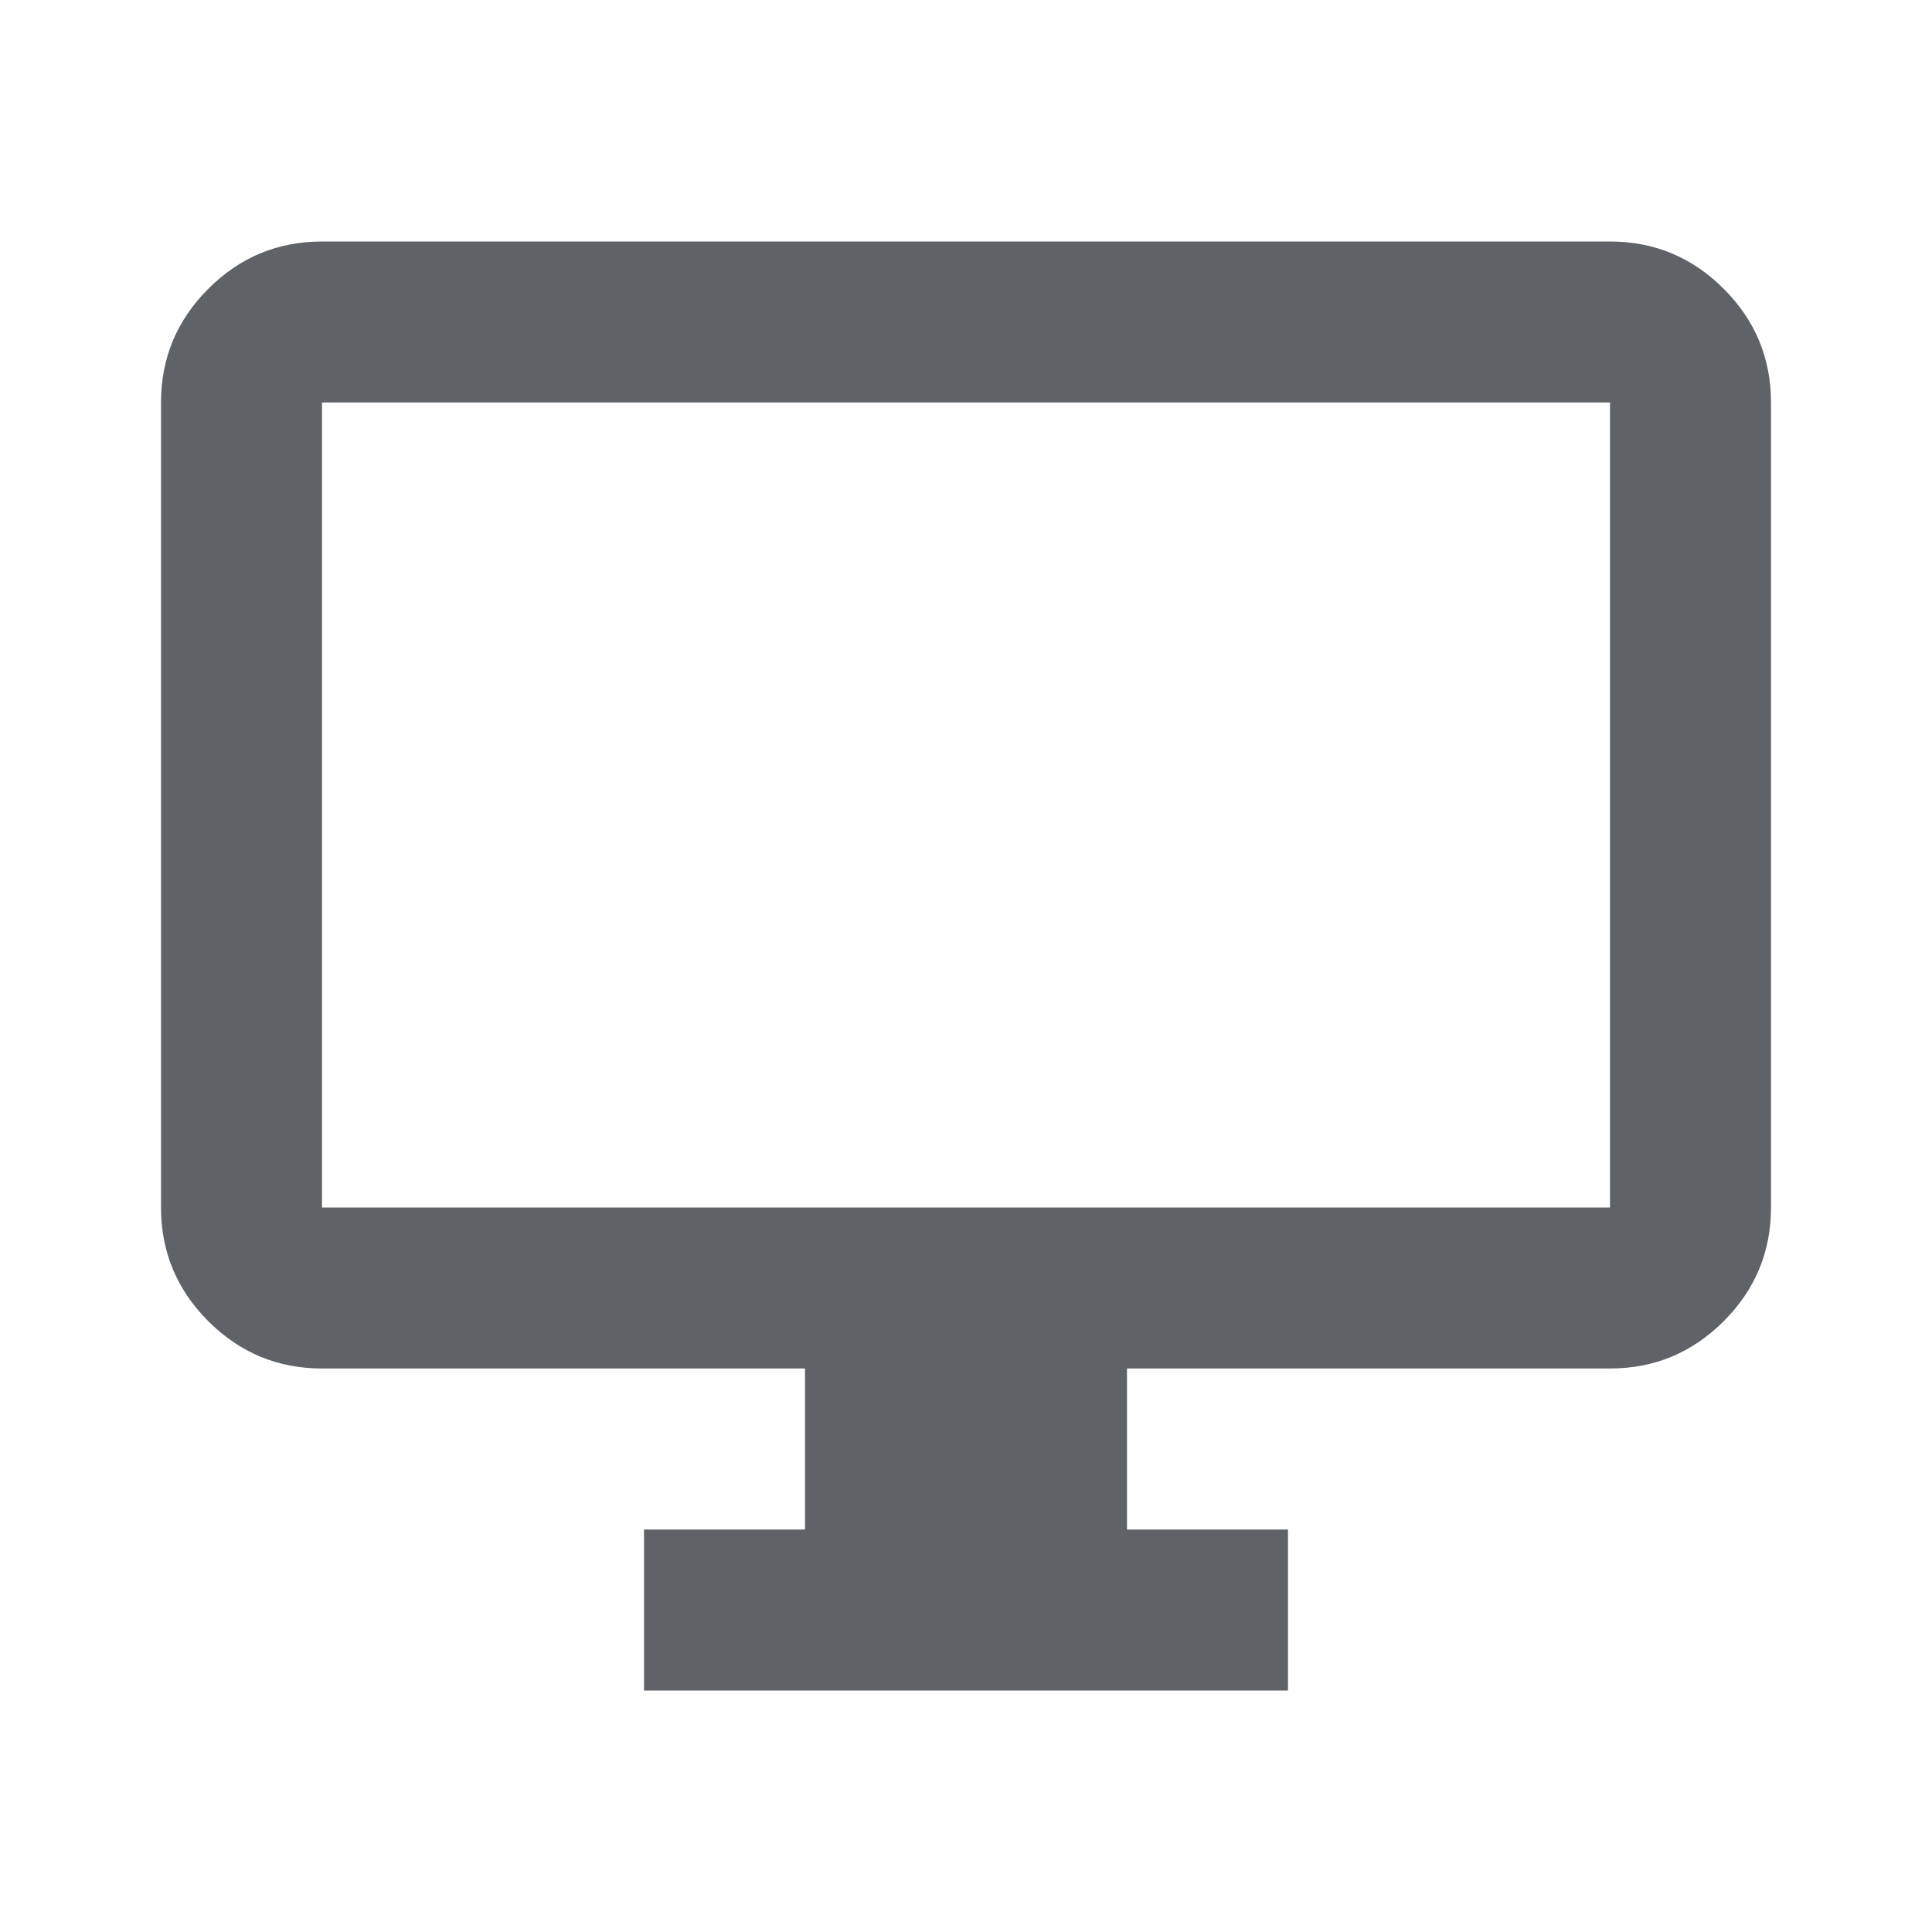
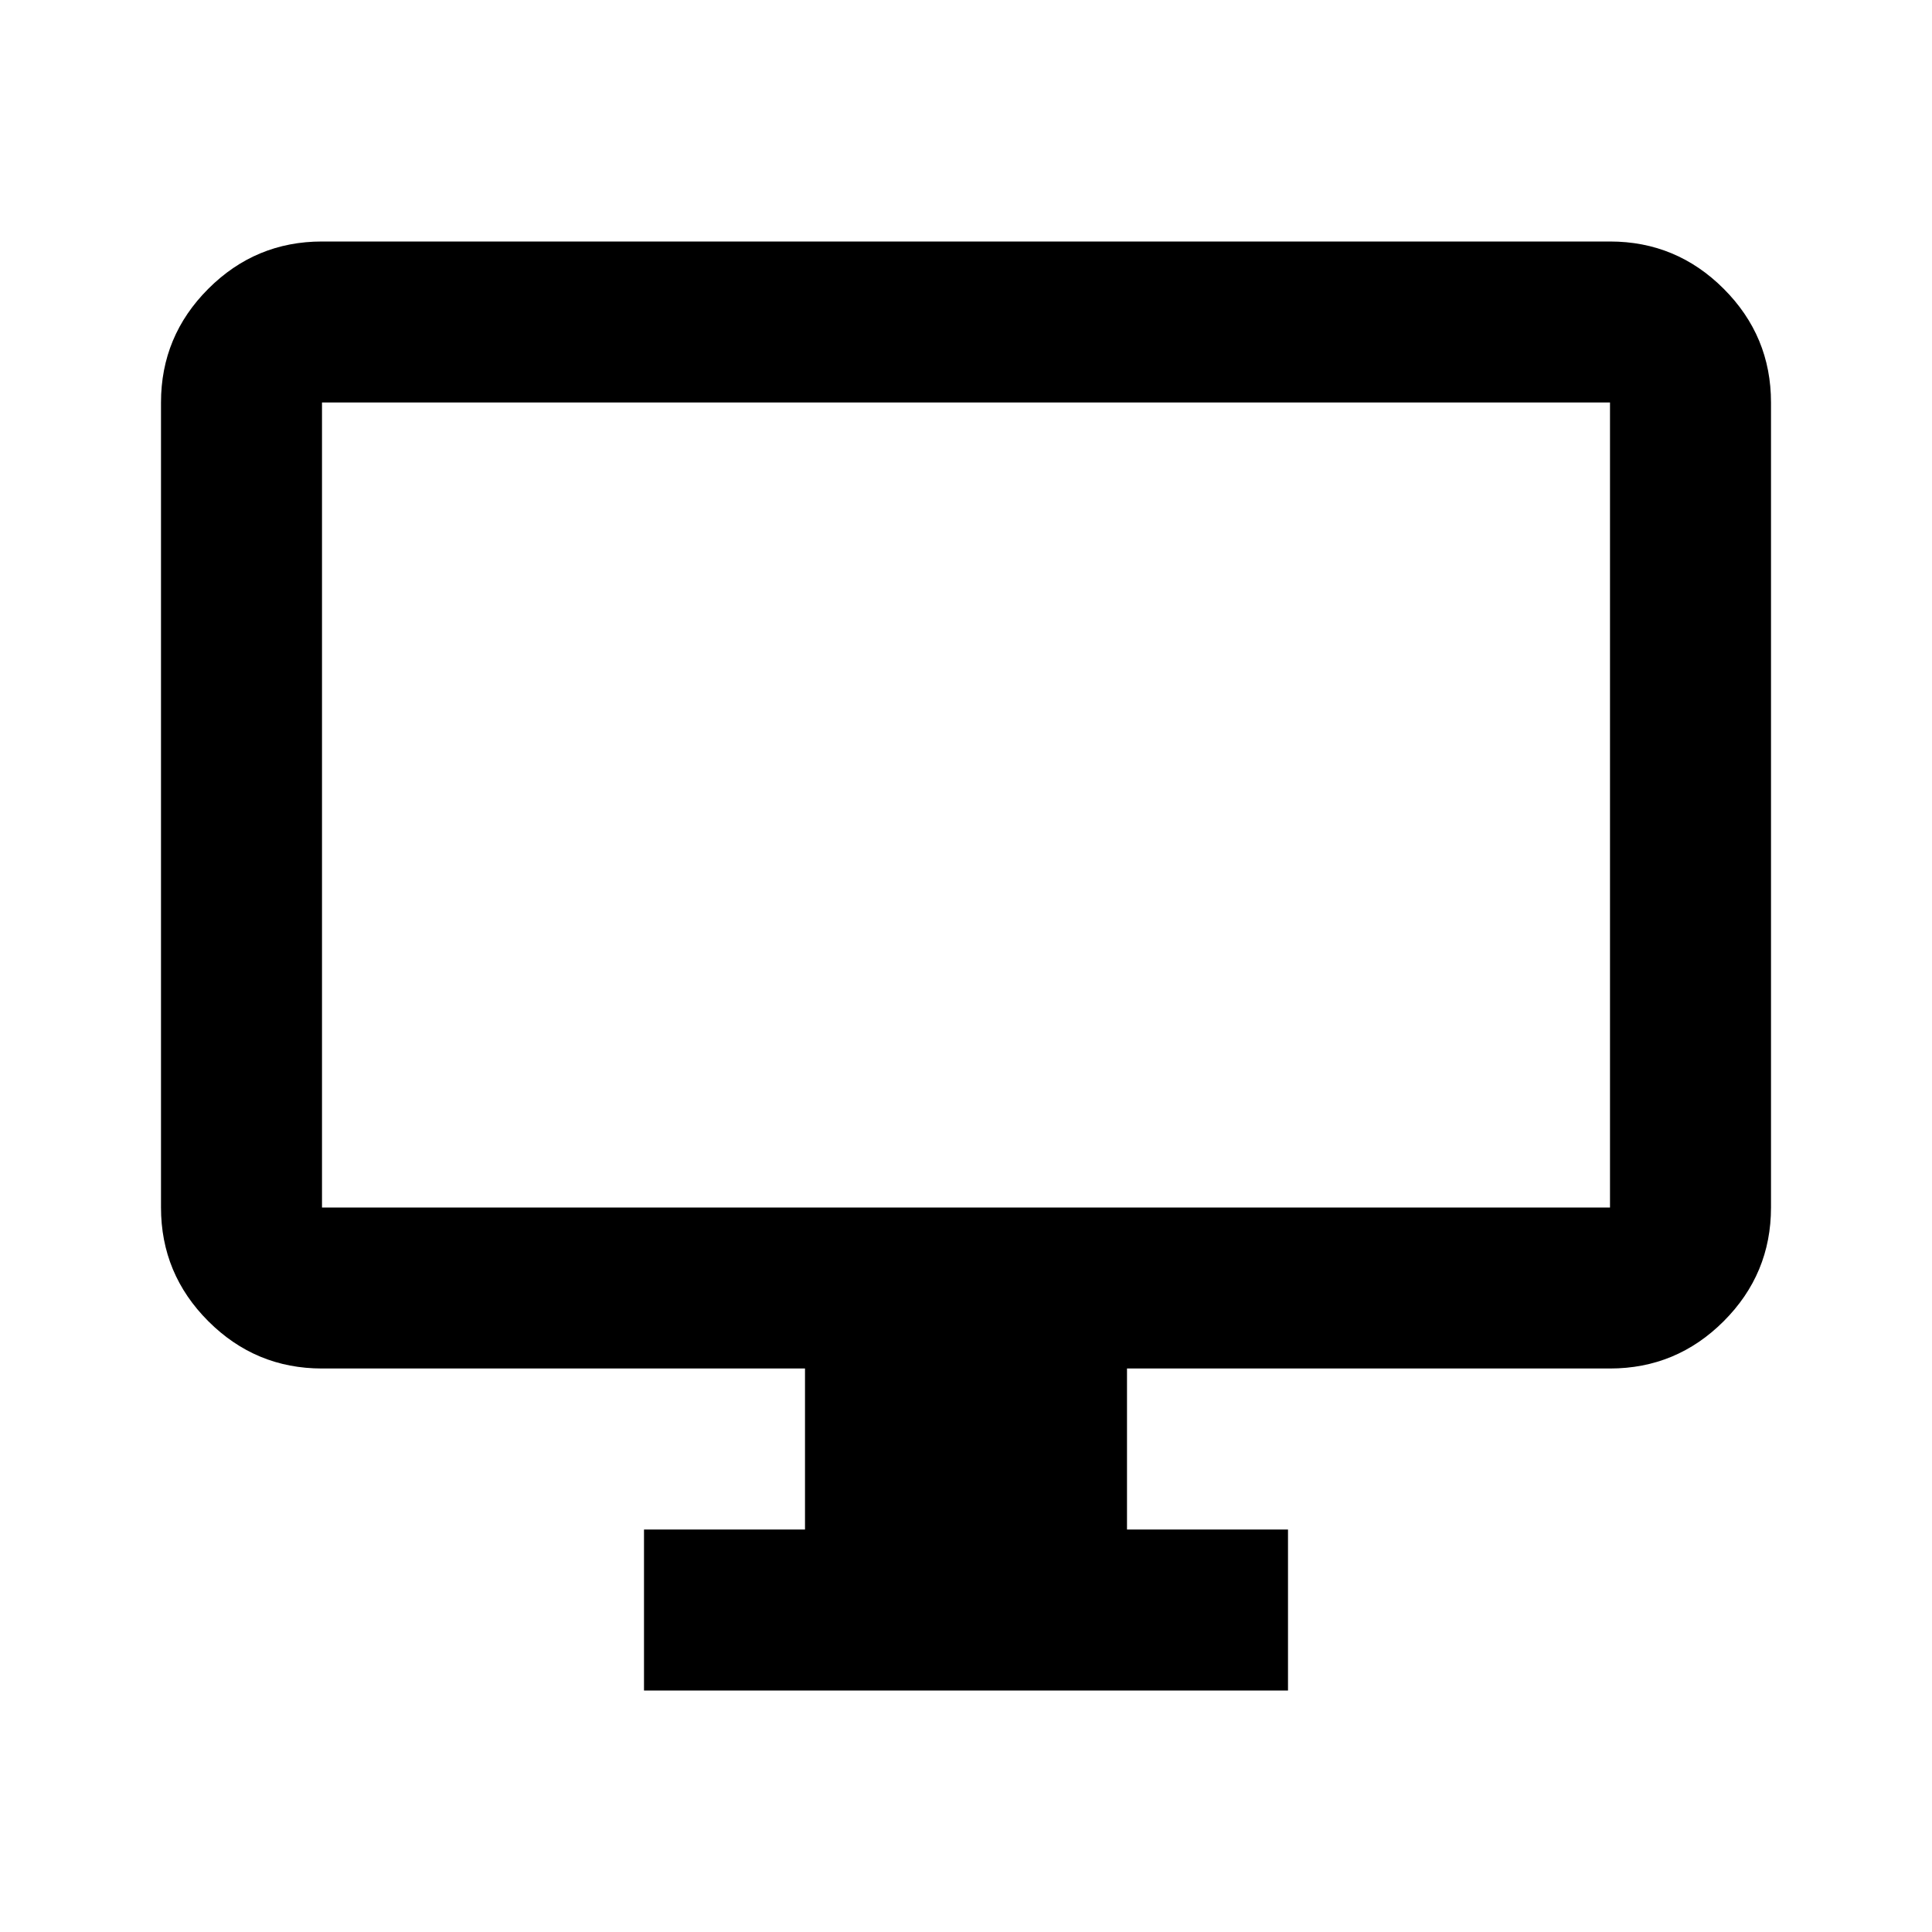
- <svg xmlns="http://www.w3.org/2000/svg" height="24px" viewBox="0 -960 960 960" width="24px" fill="#5f6368">
+ <svg xmlns="http://www.w3.org/2000/svg" height="24px" viewBox="0 -960 960 960" width="24px" fill="#000000">
  <path d="M320-120v-80h80v-80H160q-33 0-56.5-23.5T80-360v-400q0-33 23.5-56.5T160-840h640q33 0 56.5 23.5T880-760v400q0 33-23.5 56.5T800-280H560v80h80v80H320ZM160-360h640v-400H160v400Zm0 0v-400 400Z" />
</svg>
